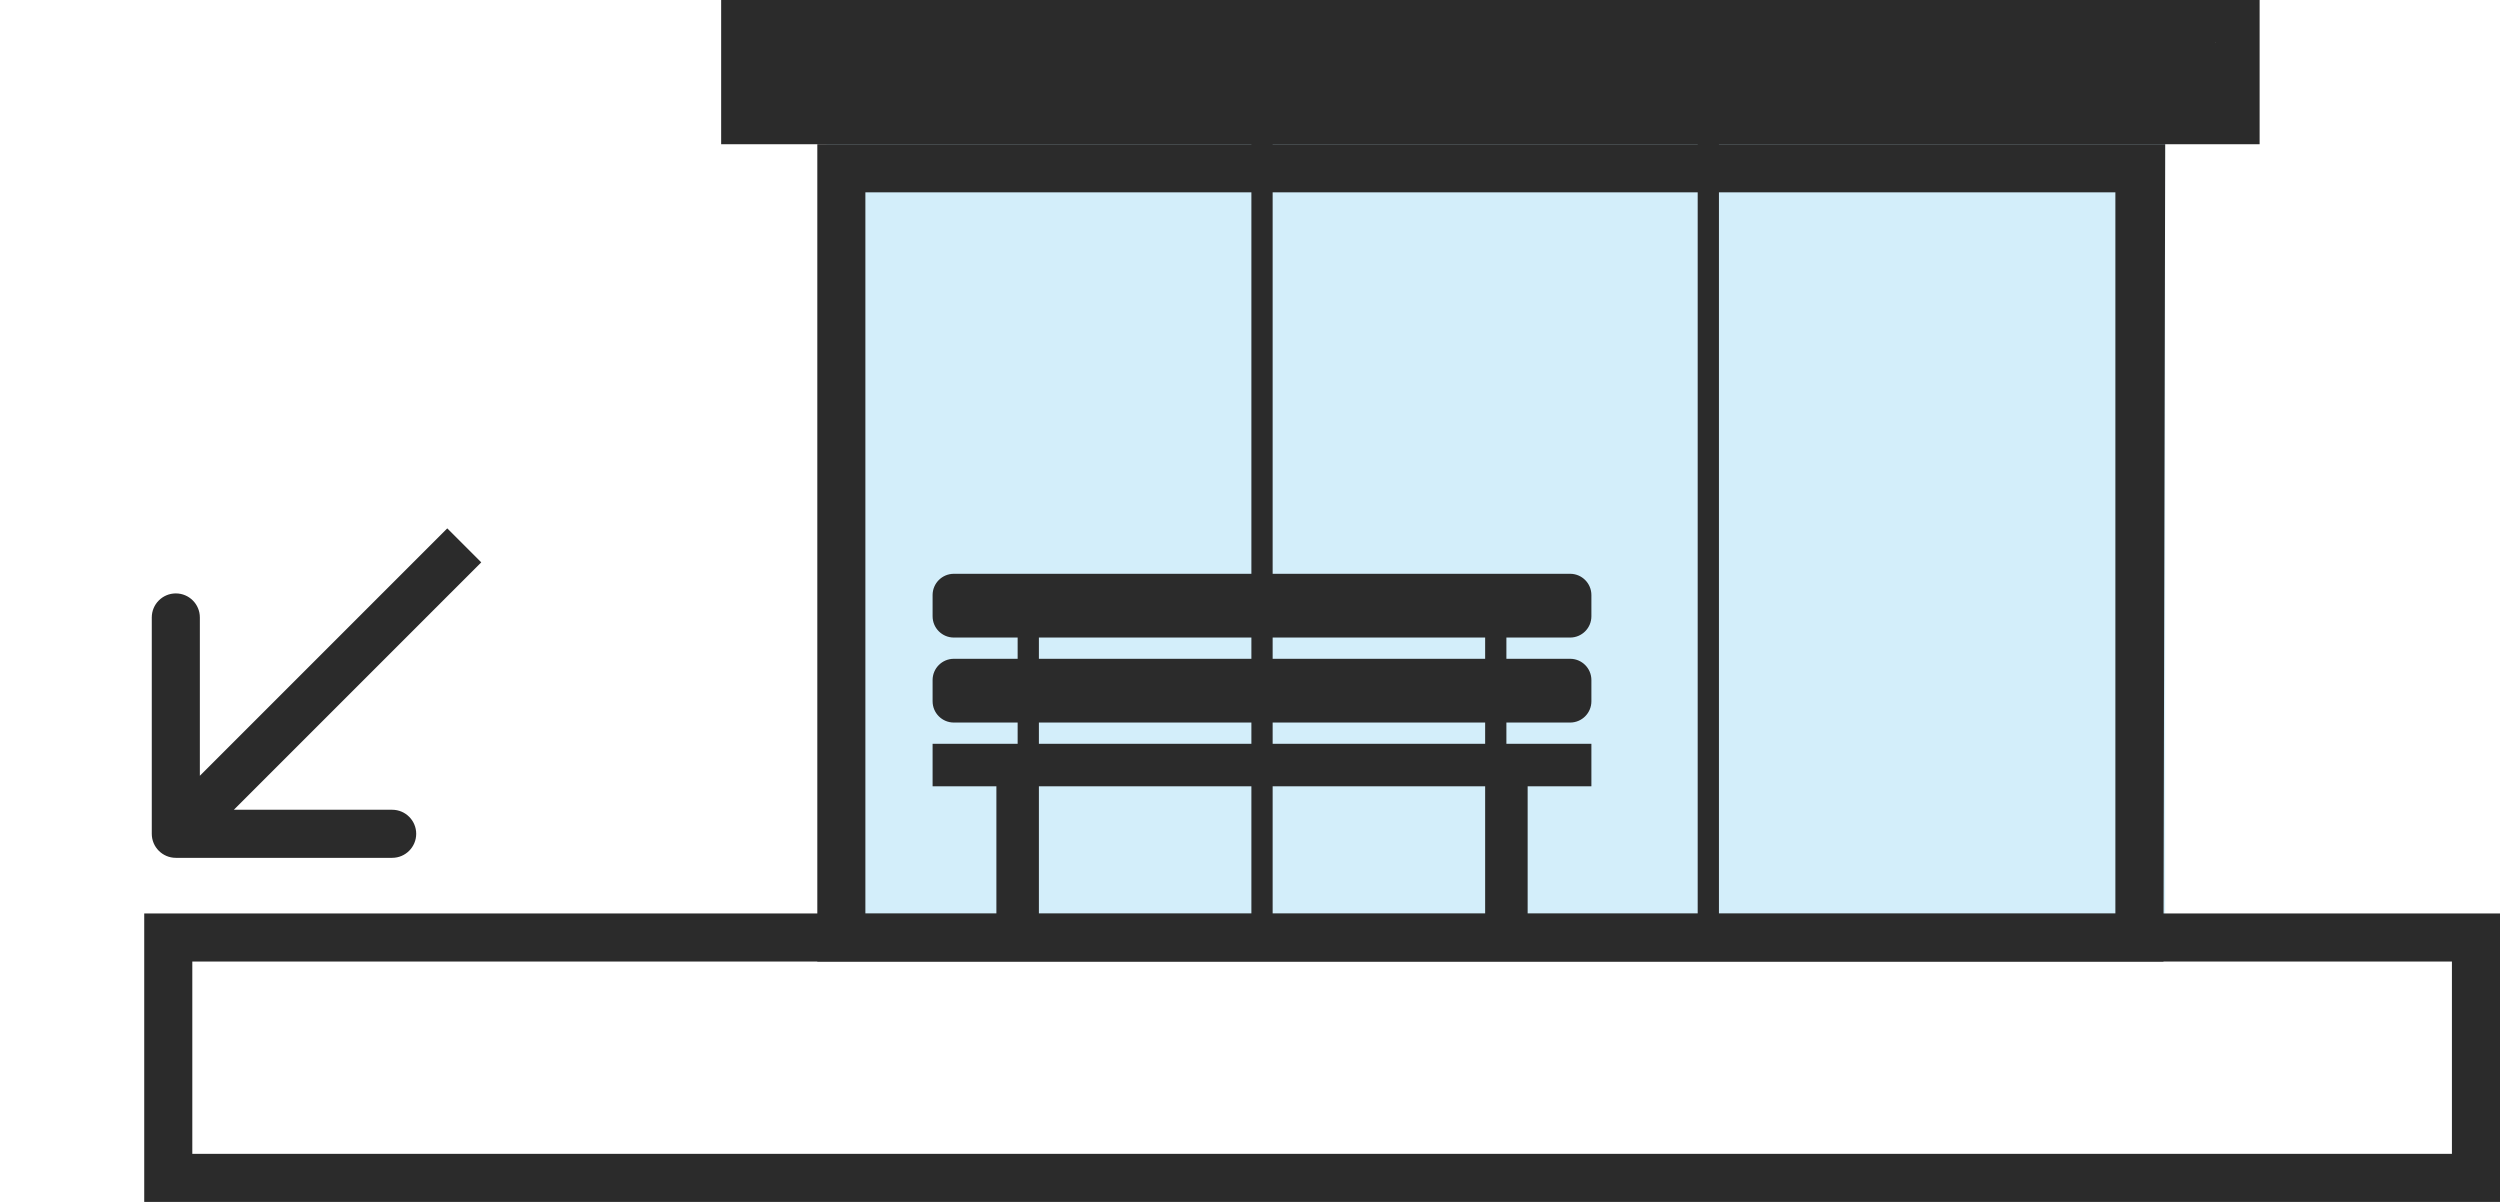
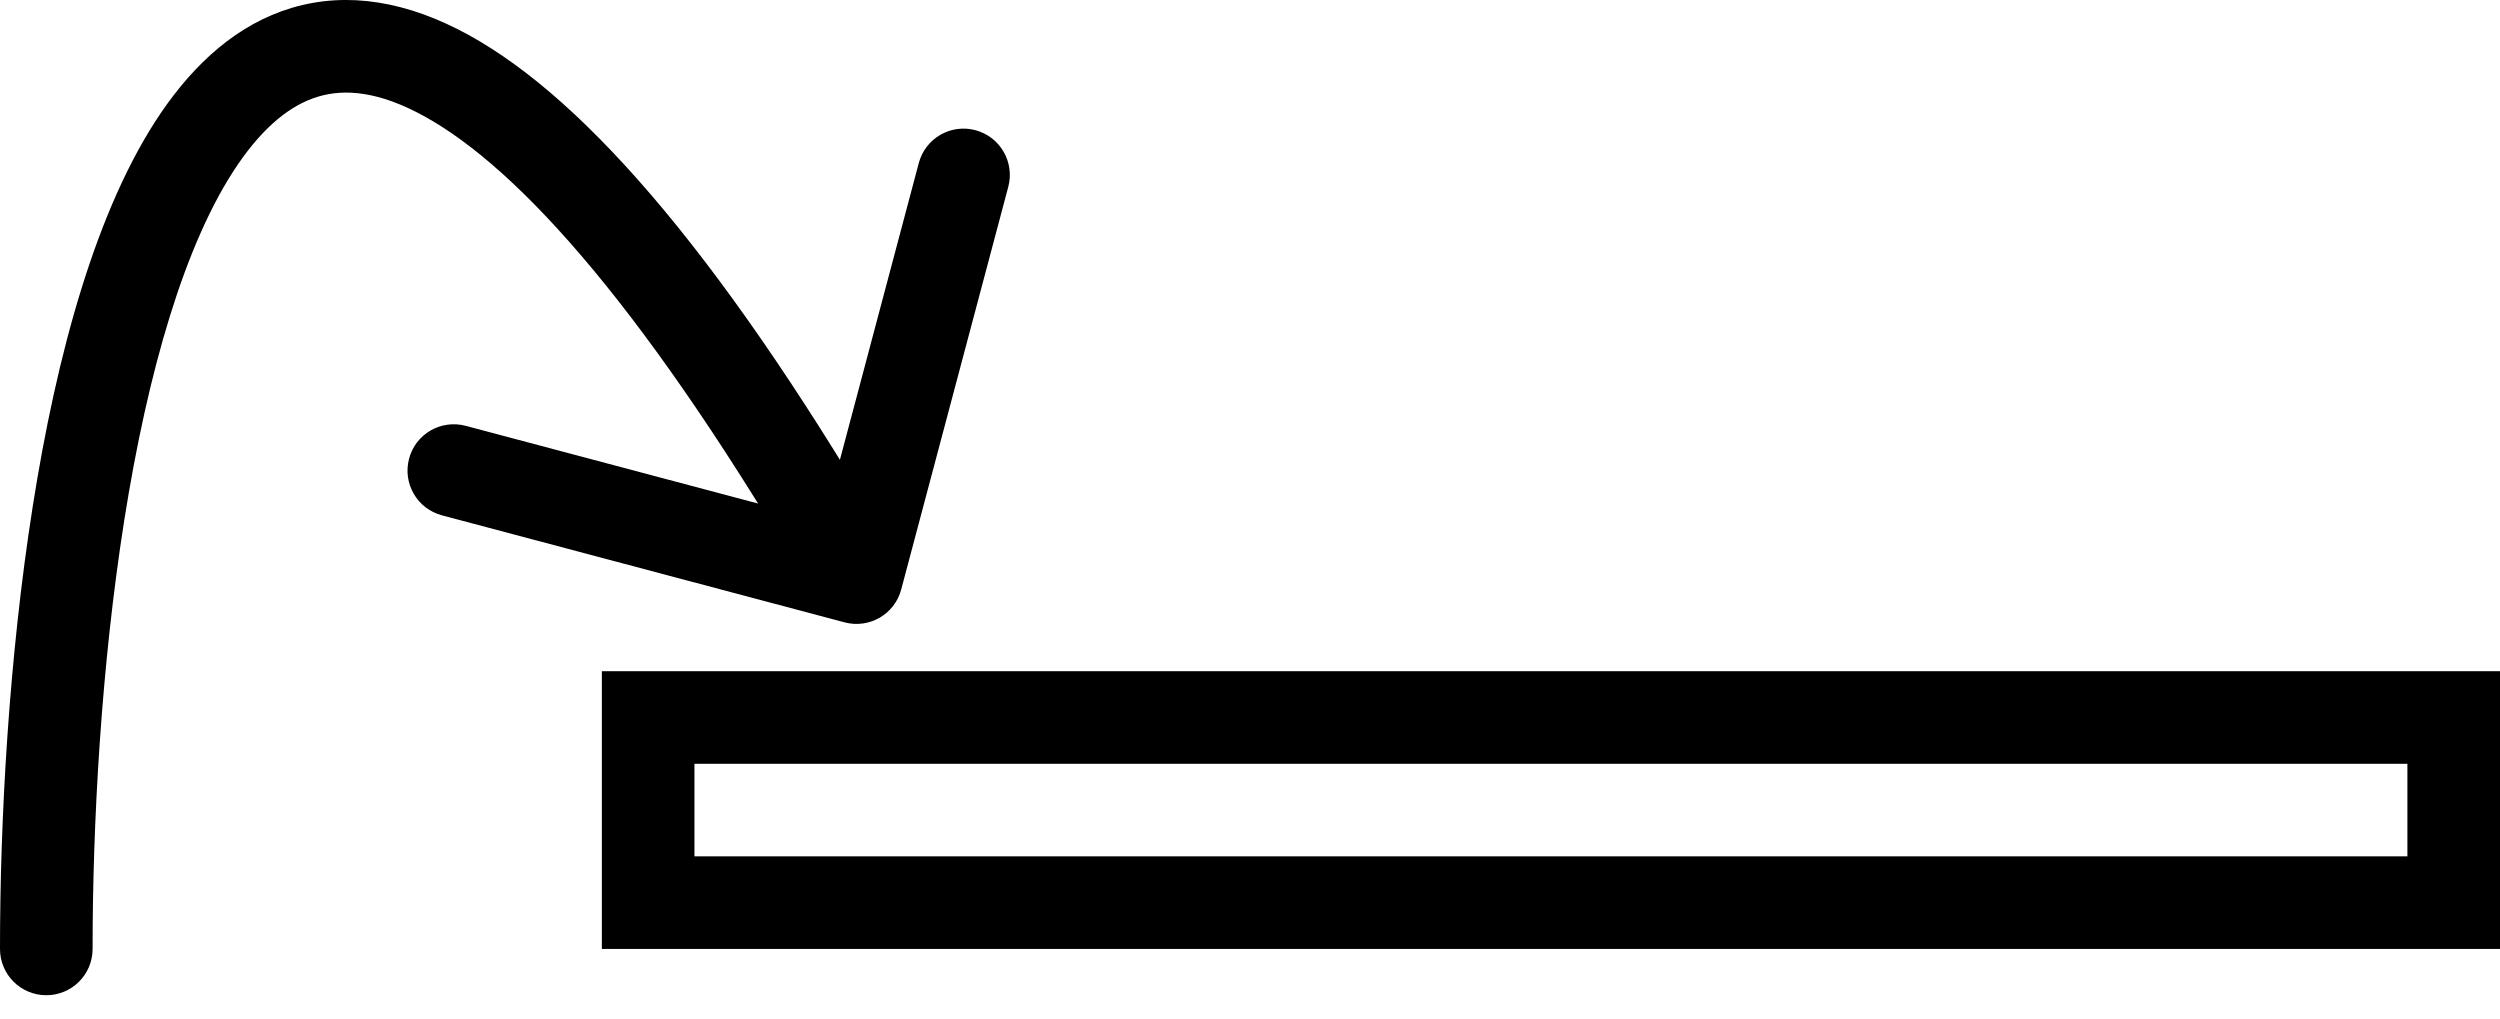
- <svg xmlns="http://www.w3.org/2000/svg" width="52" height="25" viewBox="0 0 52 25" fill="none">
-   <path d="M3.157 17.343C3.157 17.619 3.381 17.843 3.657 17.843H8.157C8.433 17.843 8.657 17.619 8.657 17.343C8.657 17.067 8.433 16.843 8.157 16.843H4.157V12.843C4.157 12.567 3.933 12.343 3.657 12.343C3.381 12.343 3.157 12.567 3.157 12.843L3.157 17.343ZM9.303 10.99L3.303 16.99L4.01 17.697L10.01 11.697L9.303 10.99Z" fill="#2B2B2B" />
-   <path d="M15.42 0L46 0.5L46.5 2.652H15.42V0Z" fill="#2B2B2B" />
-   <path d="M17.188 2.652H45.036V19.891H17.188V2.652Z" fill="#D3EEFA" />
-   <rect x="3.5" y="19.5" width="48" height="5" stroke="#2B2B2B" />
-   <path fill-rule="evenodd" clip-rule="evenodd" d="M44 4H18V19.007H44V4ZM17 3V20H45L45.036 3H17Z" fill="#2B2B2B" />
-   <path fill-rule="evenodd" clip-rule="evenodd" d="M26.029 19.891V2.652H26.471V19.891H26.029Z" fill="#2B2B2B" />
-   <path fill-rule="evenodd" clip-rule="evenodd" d="M35.312 19.891L35.312 2.652L35.754 2.652L35.754 19.891L35.312 19.891Z" fill="#2B2B2B" />
-   <path fill-rule="evenodd" clip-rule="evenodd" d="M21.609 15.913V19.891H20.725V15.913H21.609Z" fill="#2B2B2B" />
-   <path fill-rule="evenodd" clip-rule="evenodd" d="M31.775 15.913V19.891H30.891V15.913H31.775Z" fill="#2B2B2B" />
-   <path fill-rule="evenodd" clip-rule="evenodd" d="M33.101 16.355H19.398V15.471H33.101V16.355Z" fill="#2B2B2B" />
-   <path d="M19.398 14.145C19.398 13.901 19.596 13.703 19.84 13.703H32.659C32.903 13.703 33.101 13.901 33.101 14.145V14.587C33.101 14.831 32.903 15.029 32.659 15.029H19.84C19.596 15.029 19.398 14.831 19.398 14.587V14.145Z" fill="#2B2B2B" />
-   <path d="M19.398 12.377C19.398 12.133 19.596 11.935 19.84 11.935H32.659C32.903 11.935 33.101 12.133 33.101 12.377V12.819C33.101 13.063 32.903 13.261 32.659 13.261H19.84C19.596 13.261 19.398 13.063 19.398 12.819V12.377Z" fill="#2B2B2B" />
-   <path fill-rule="evenodd" clip-rule="evenodd" d="M31.333 12.819V15.913H30.891V12.819H31.333Z" fill="#2B2B2B" />
-   <path fill-rule="evenodd" clip-rule="evenodd" d="M21.609 12.819V15.913H21.167V12.819H21.609Z" fill="#2B2B2B" />
-   <path fill-rule="evenodd" clip-rule="evenodd" d="M46.085 0.884H16.35V1.768H46.085V0.884ZM15 0V3H47L47 0H15Z" fill="#2B2B2B" />
+ <svg xmlns="http://www.w3.org/2000/svg" width="54" height="22" viewBox="0 0 54 22" fill="none">
+   <path d="M53 15.498H14V19.497H53V15.498Z" stroke="black" stroke-width="2" />
+   <path d="M2 20.497C2 21.05 1.552 21.497 1 21.497C0.448 21.497 0 21.05 0 20.497H2ZM19.466 12.733C19.325 13.267 18.777 13.585 18.243 13.443L9.545 11.131C9.011 10.989 8.694 10.441 8.836 9.907C8.977 9.373 9.525 9.056 10.059 9.198L17.791 11.253L19.846 3.521C19.988 2.988 20.535 2.67 21.069 2.812C21.603 2.954 21.92 3.501 21.779 4.035L19.466 12.733ZM0 20.497C0 17.709 0.19 14.216 0.708 10.932C1.219 7.686 2.073 4.495 3.486 2.423C4.203 1.374 5.125 0.52 6.306 0.169C7.51 -0.189 8.802 0.027 10.131 0.76C12.712 2.183 15.734 5.713 19.365 11.975L17.635 12.978C14.016 6.739 11.226 3.647 9.166 2.512C8.175 1.965 7.44 1.918 6.876 2.086C6.289 2.26 5.704 2.723 5.139 3.55C3.99 5.234 3.187 8.048 2.683 11.244C2.185 14.401 2 17.786 2 20.497H0Z" fill="black" />
</svg>
